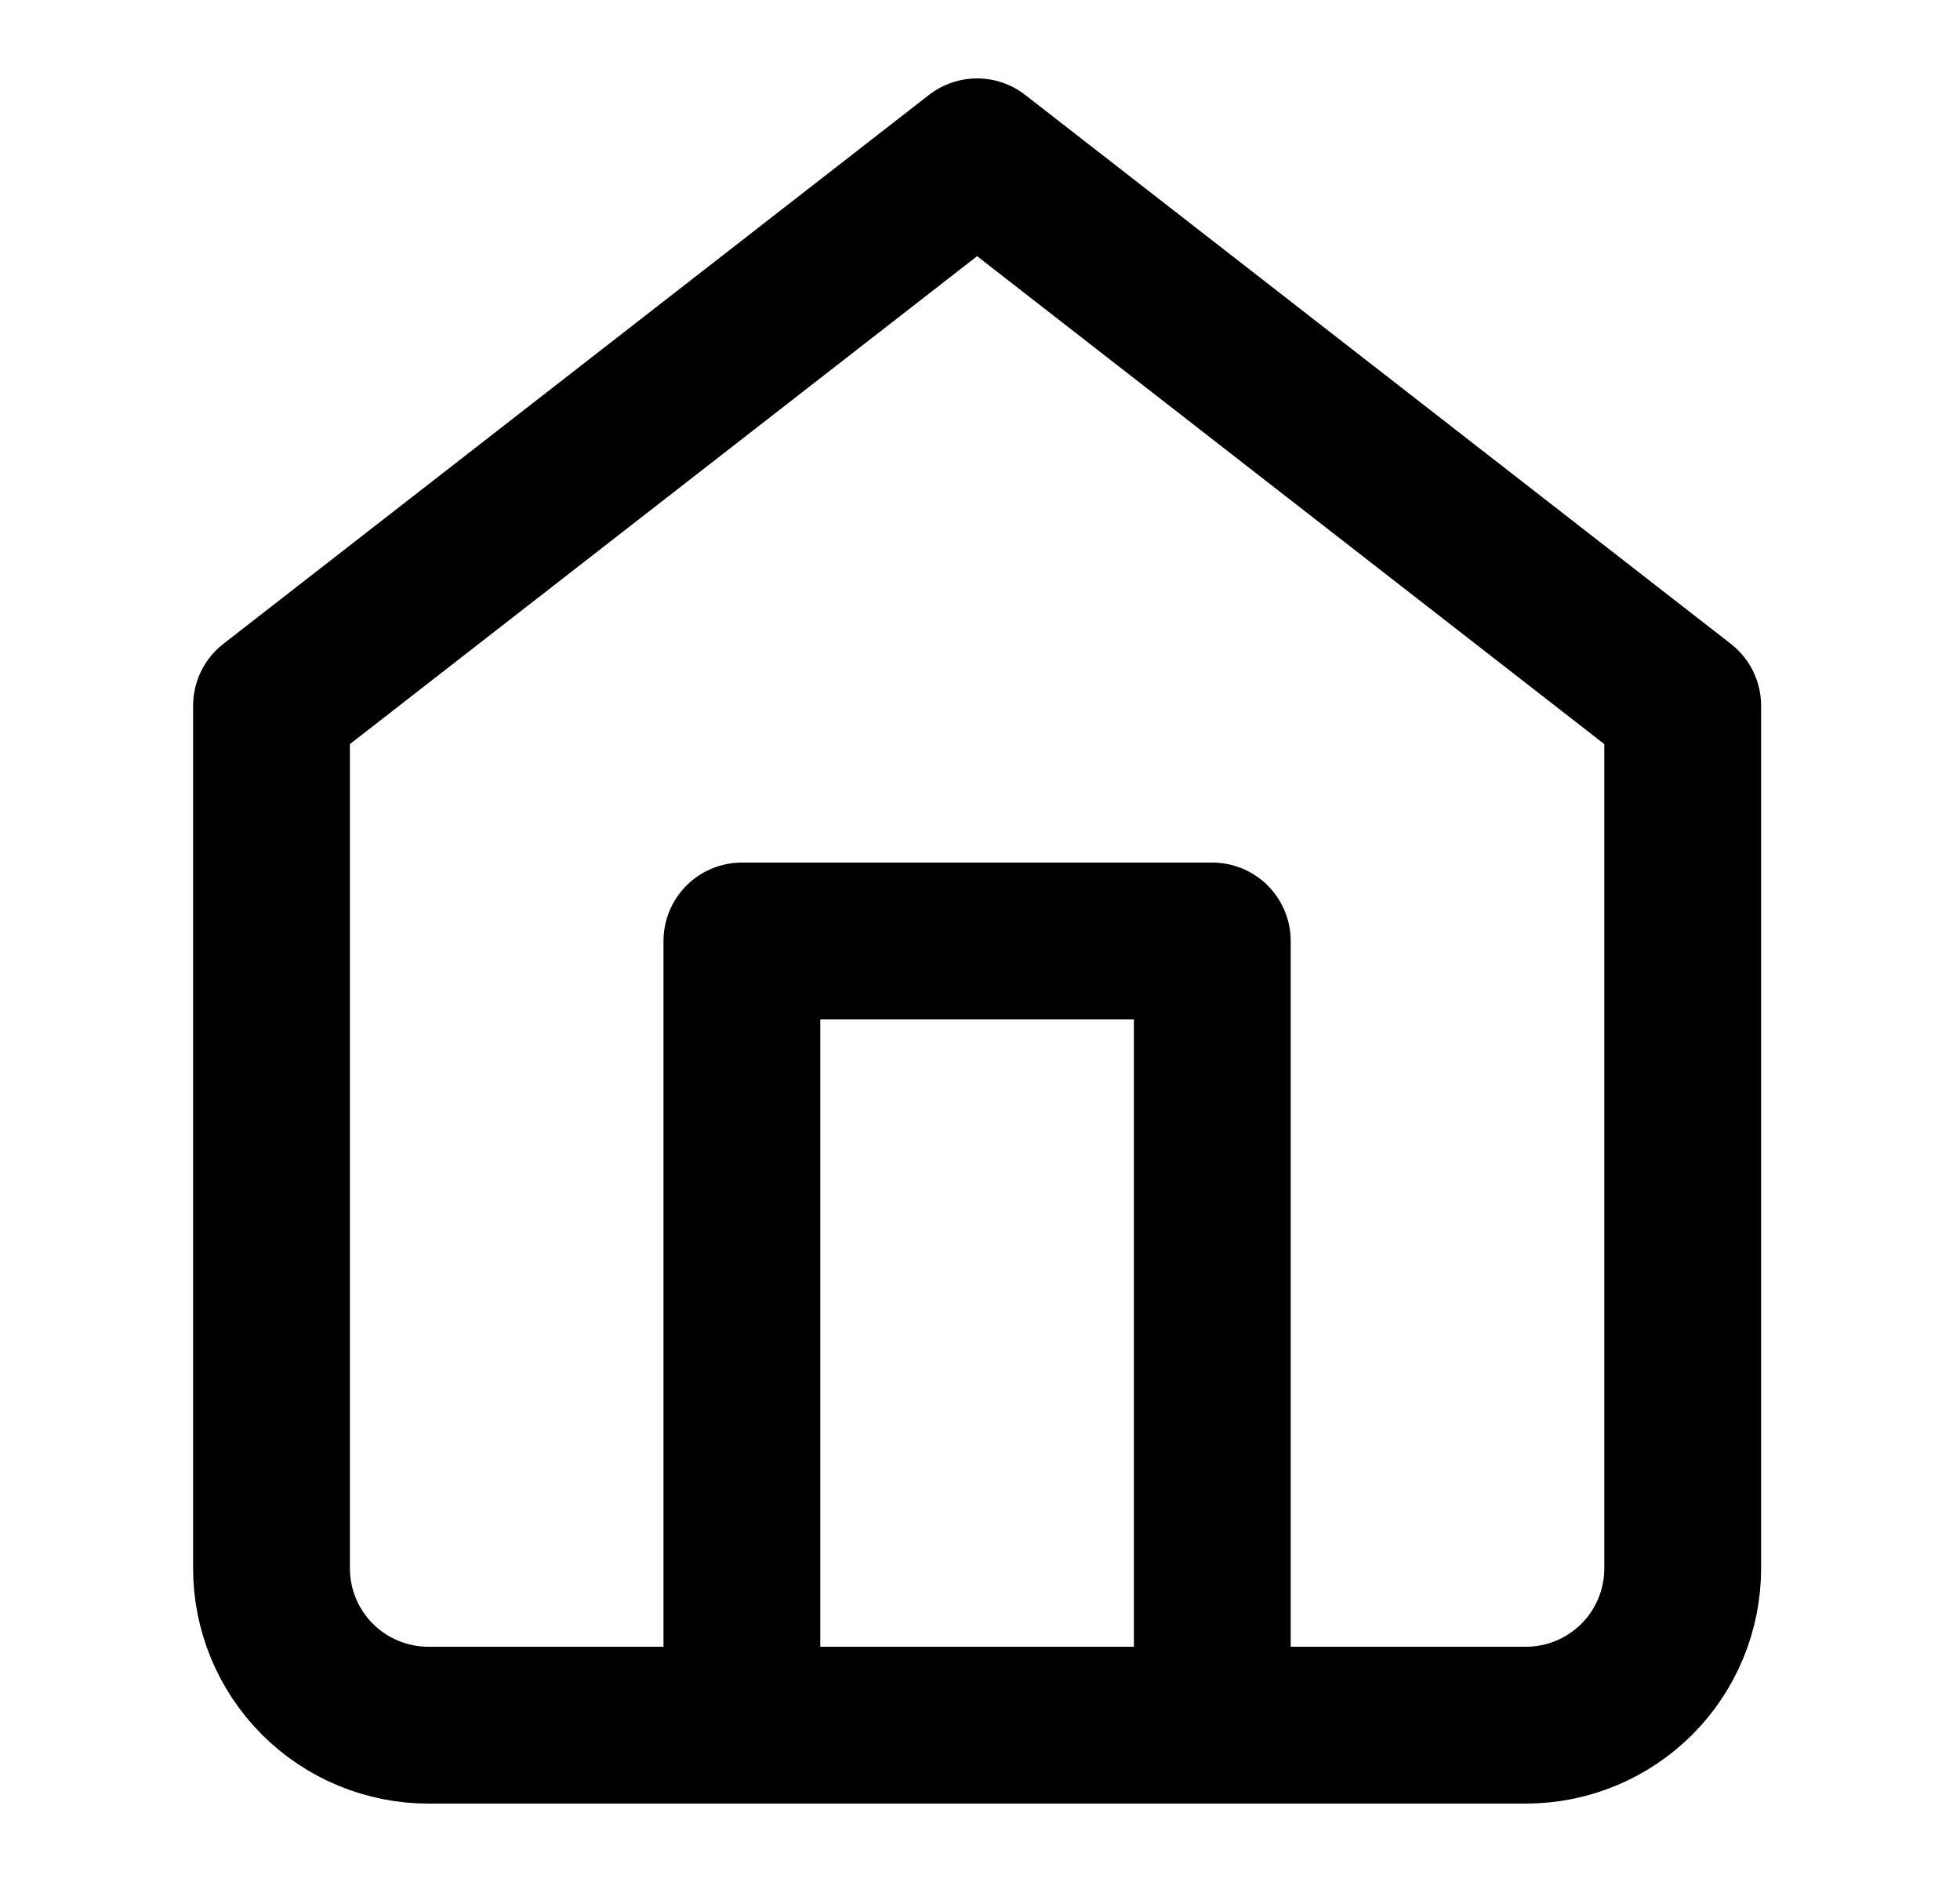
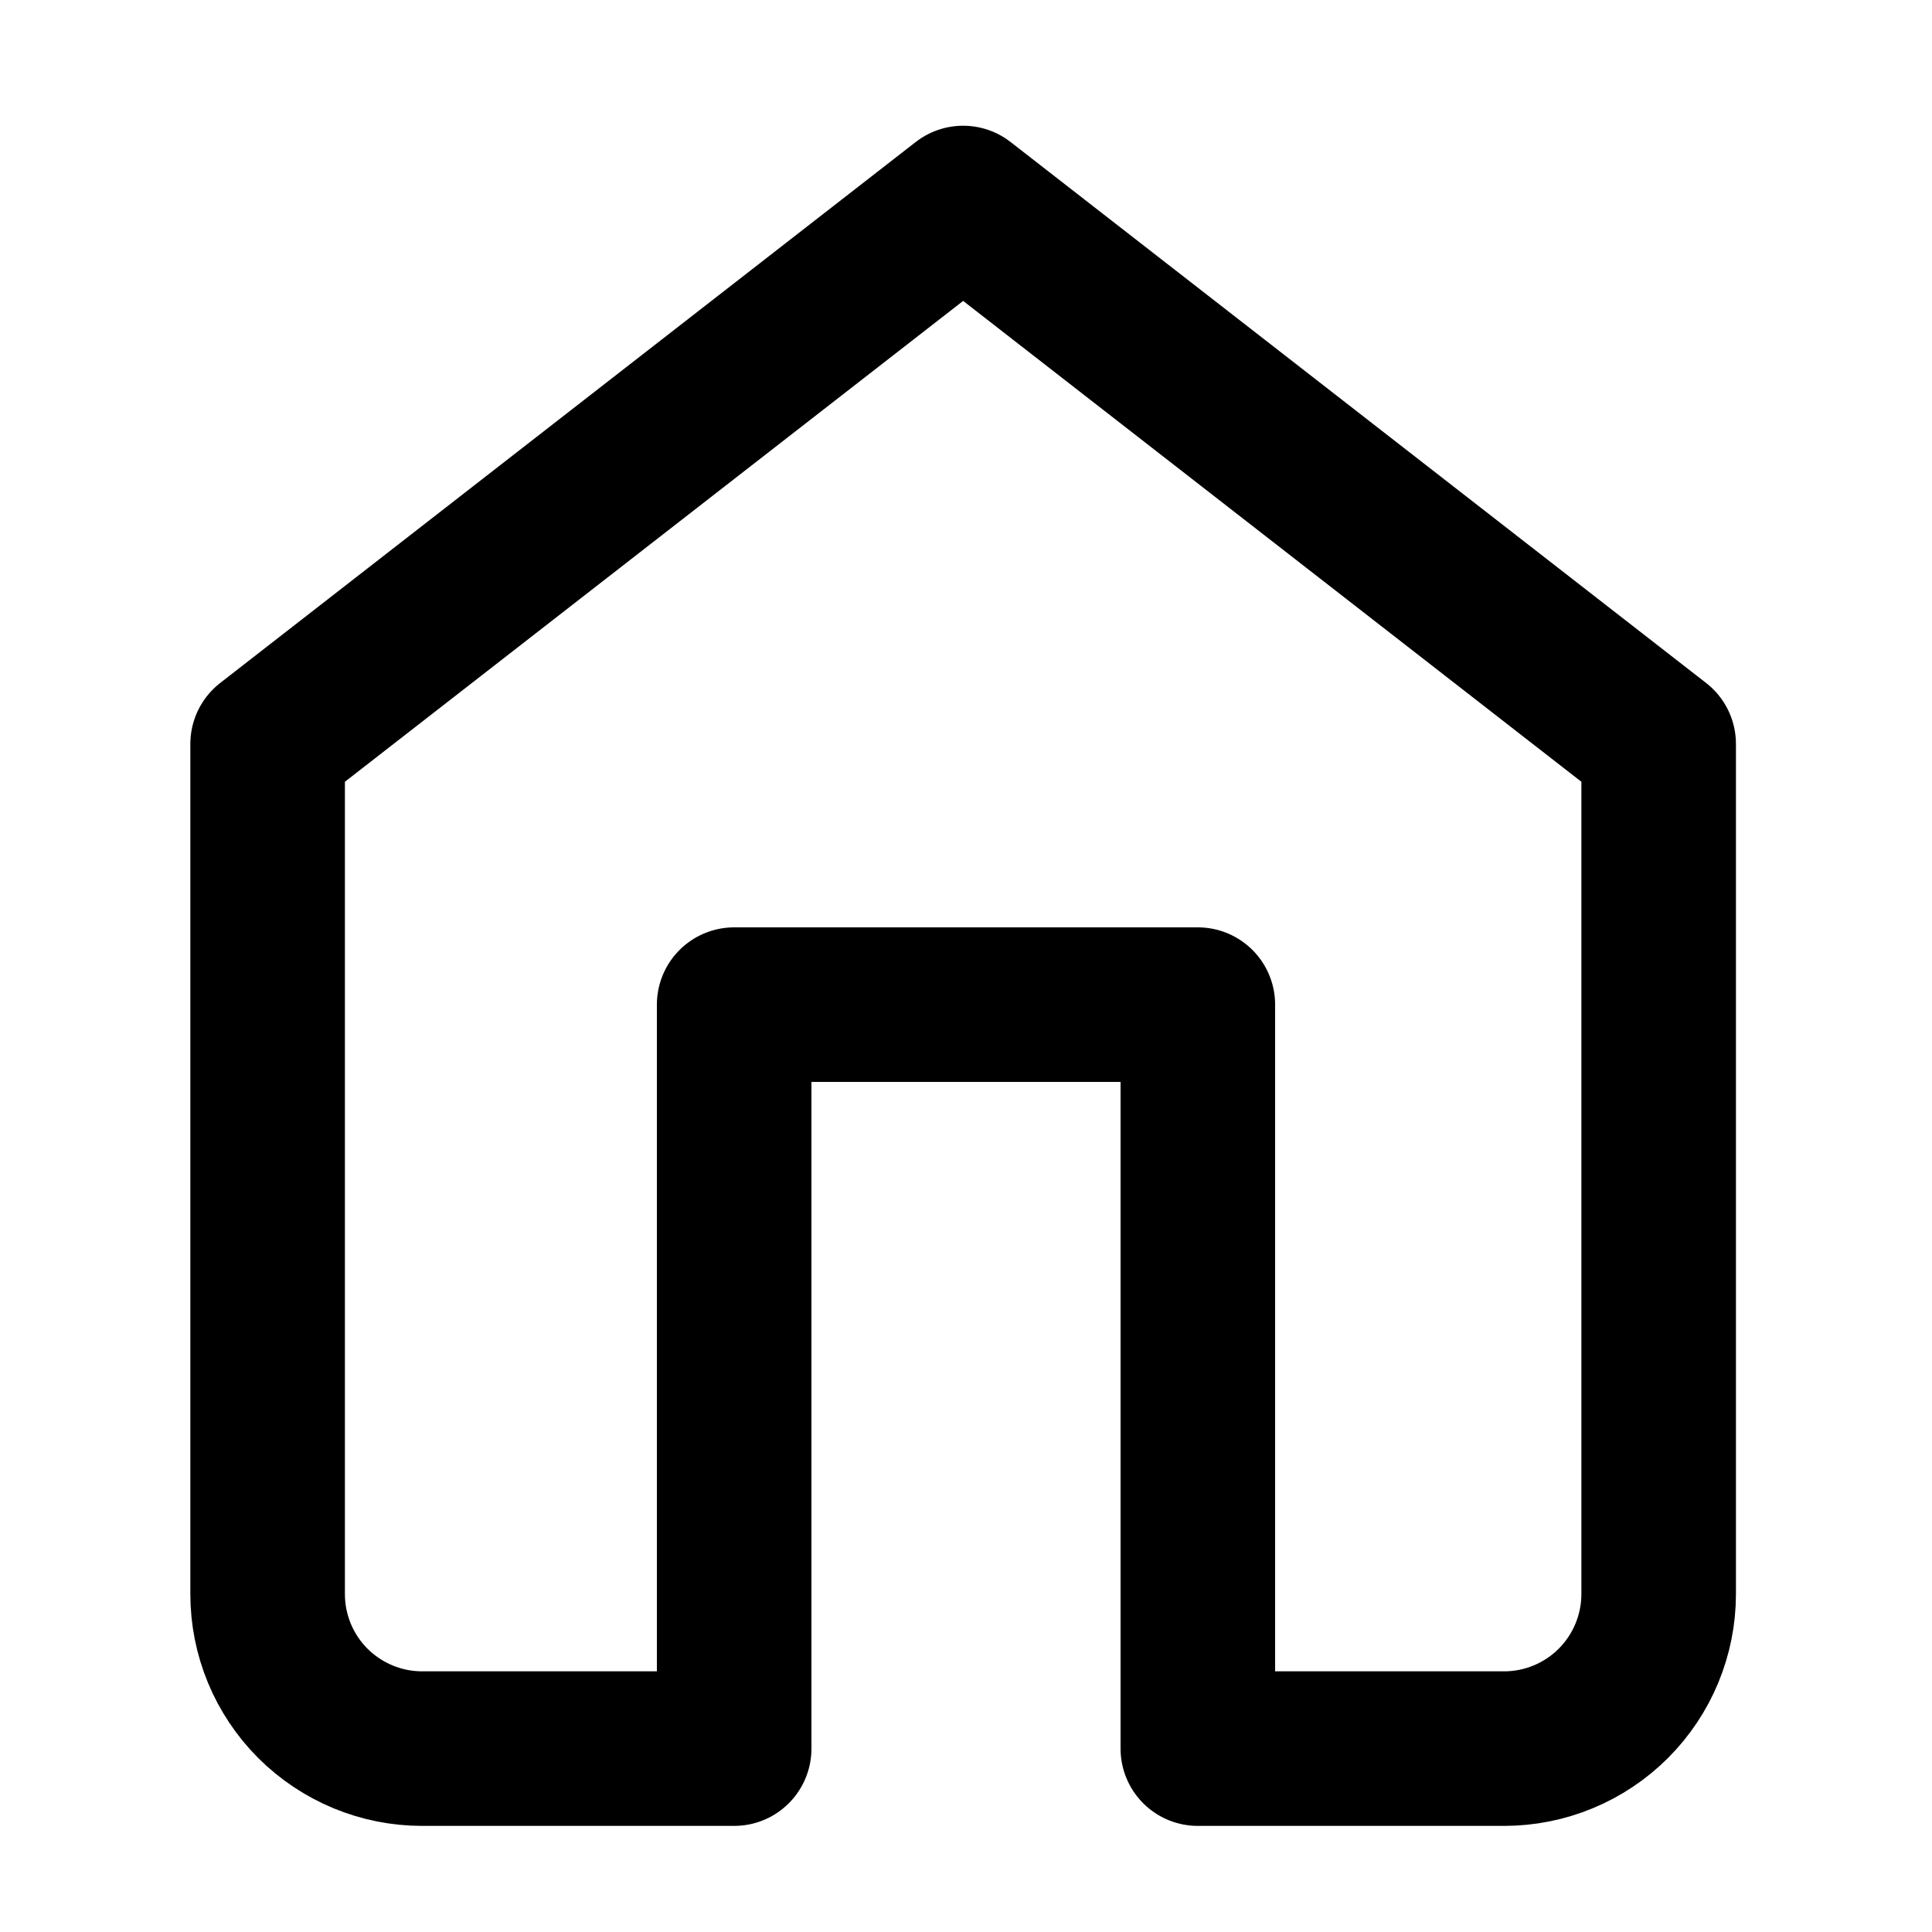
- <svg xmlns="http://www.w3.org/2000/svg" width="25" height="24" viewBox="0 0 25 24" fill="none">
-   <path d="M3.463 9L12.463 2L21.463 9V20C21.463 20.53 21.253 21.039 20.878 21.414C20.503 21.789 19.994 22 19.463 22H5.463C4.933 22 4.424 21.789 4.049 21.414C3.674 21.039 3.463 20.53 3.463 20V9Z" stroke="black" stroke-width="2" stroke-linecap="round" stroke-linejoin="round" />
-   <path d="M9.463 22V12H15.463V22" stroke="currentColor" stroke-width="2" stroke-linecap="round" stroke-linejoin="round" />
+ <svg xmlns="http://www.w3.org/2000/svg" width="25" height="25" viewBox="0 0 25 25" fill="none">
+   <path d="M3.463 9.627L12.463 2.627L21.463 9.627V20.627C21.463 21.157 21.252 21.666 20.877 22.041C20.502 22.416 19.993 22.627 19.463 22.627H15.5V13H9.5V22.627H5.463C4.932 22.627 4.424 22.416 4.048 22.041C3.673 21.666 3.463 21.157 3.463 20.627V9.627Z" stroke="black" stroke-width="2" stroke-linecap="round" stroke-linejoin="round" />
</svg>
